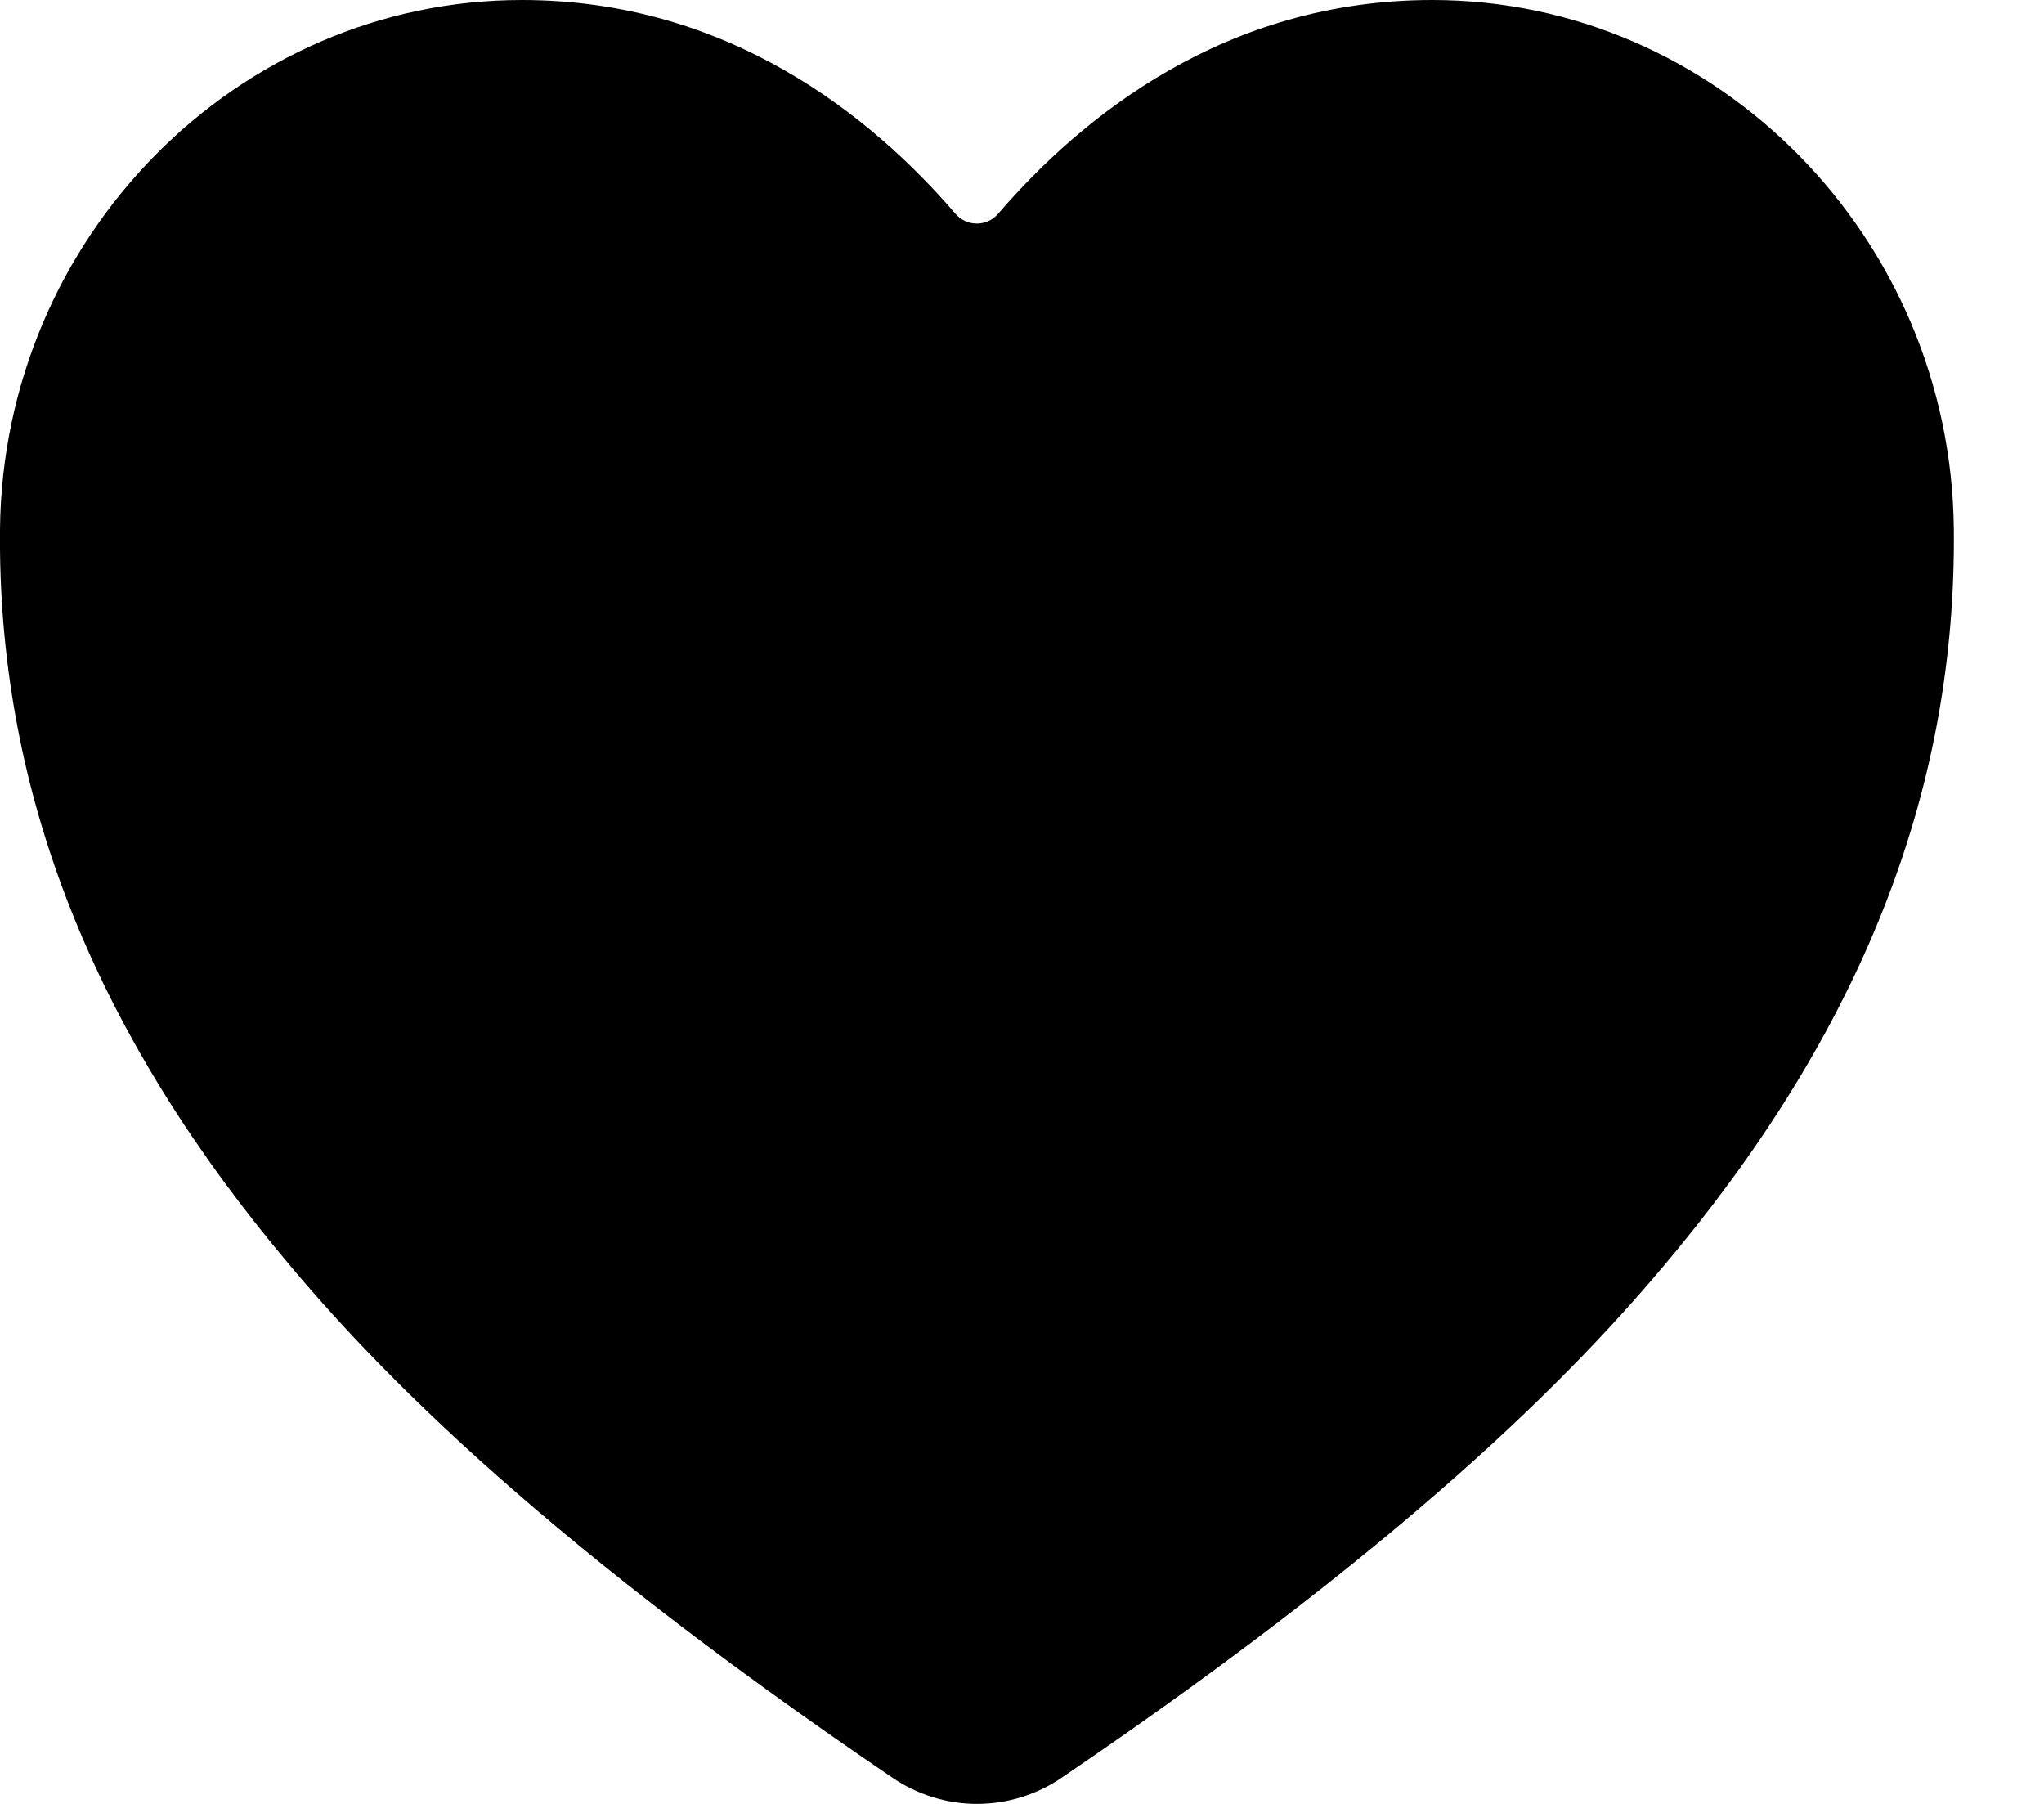
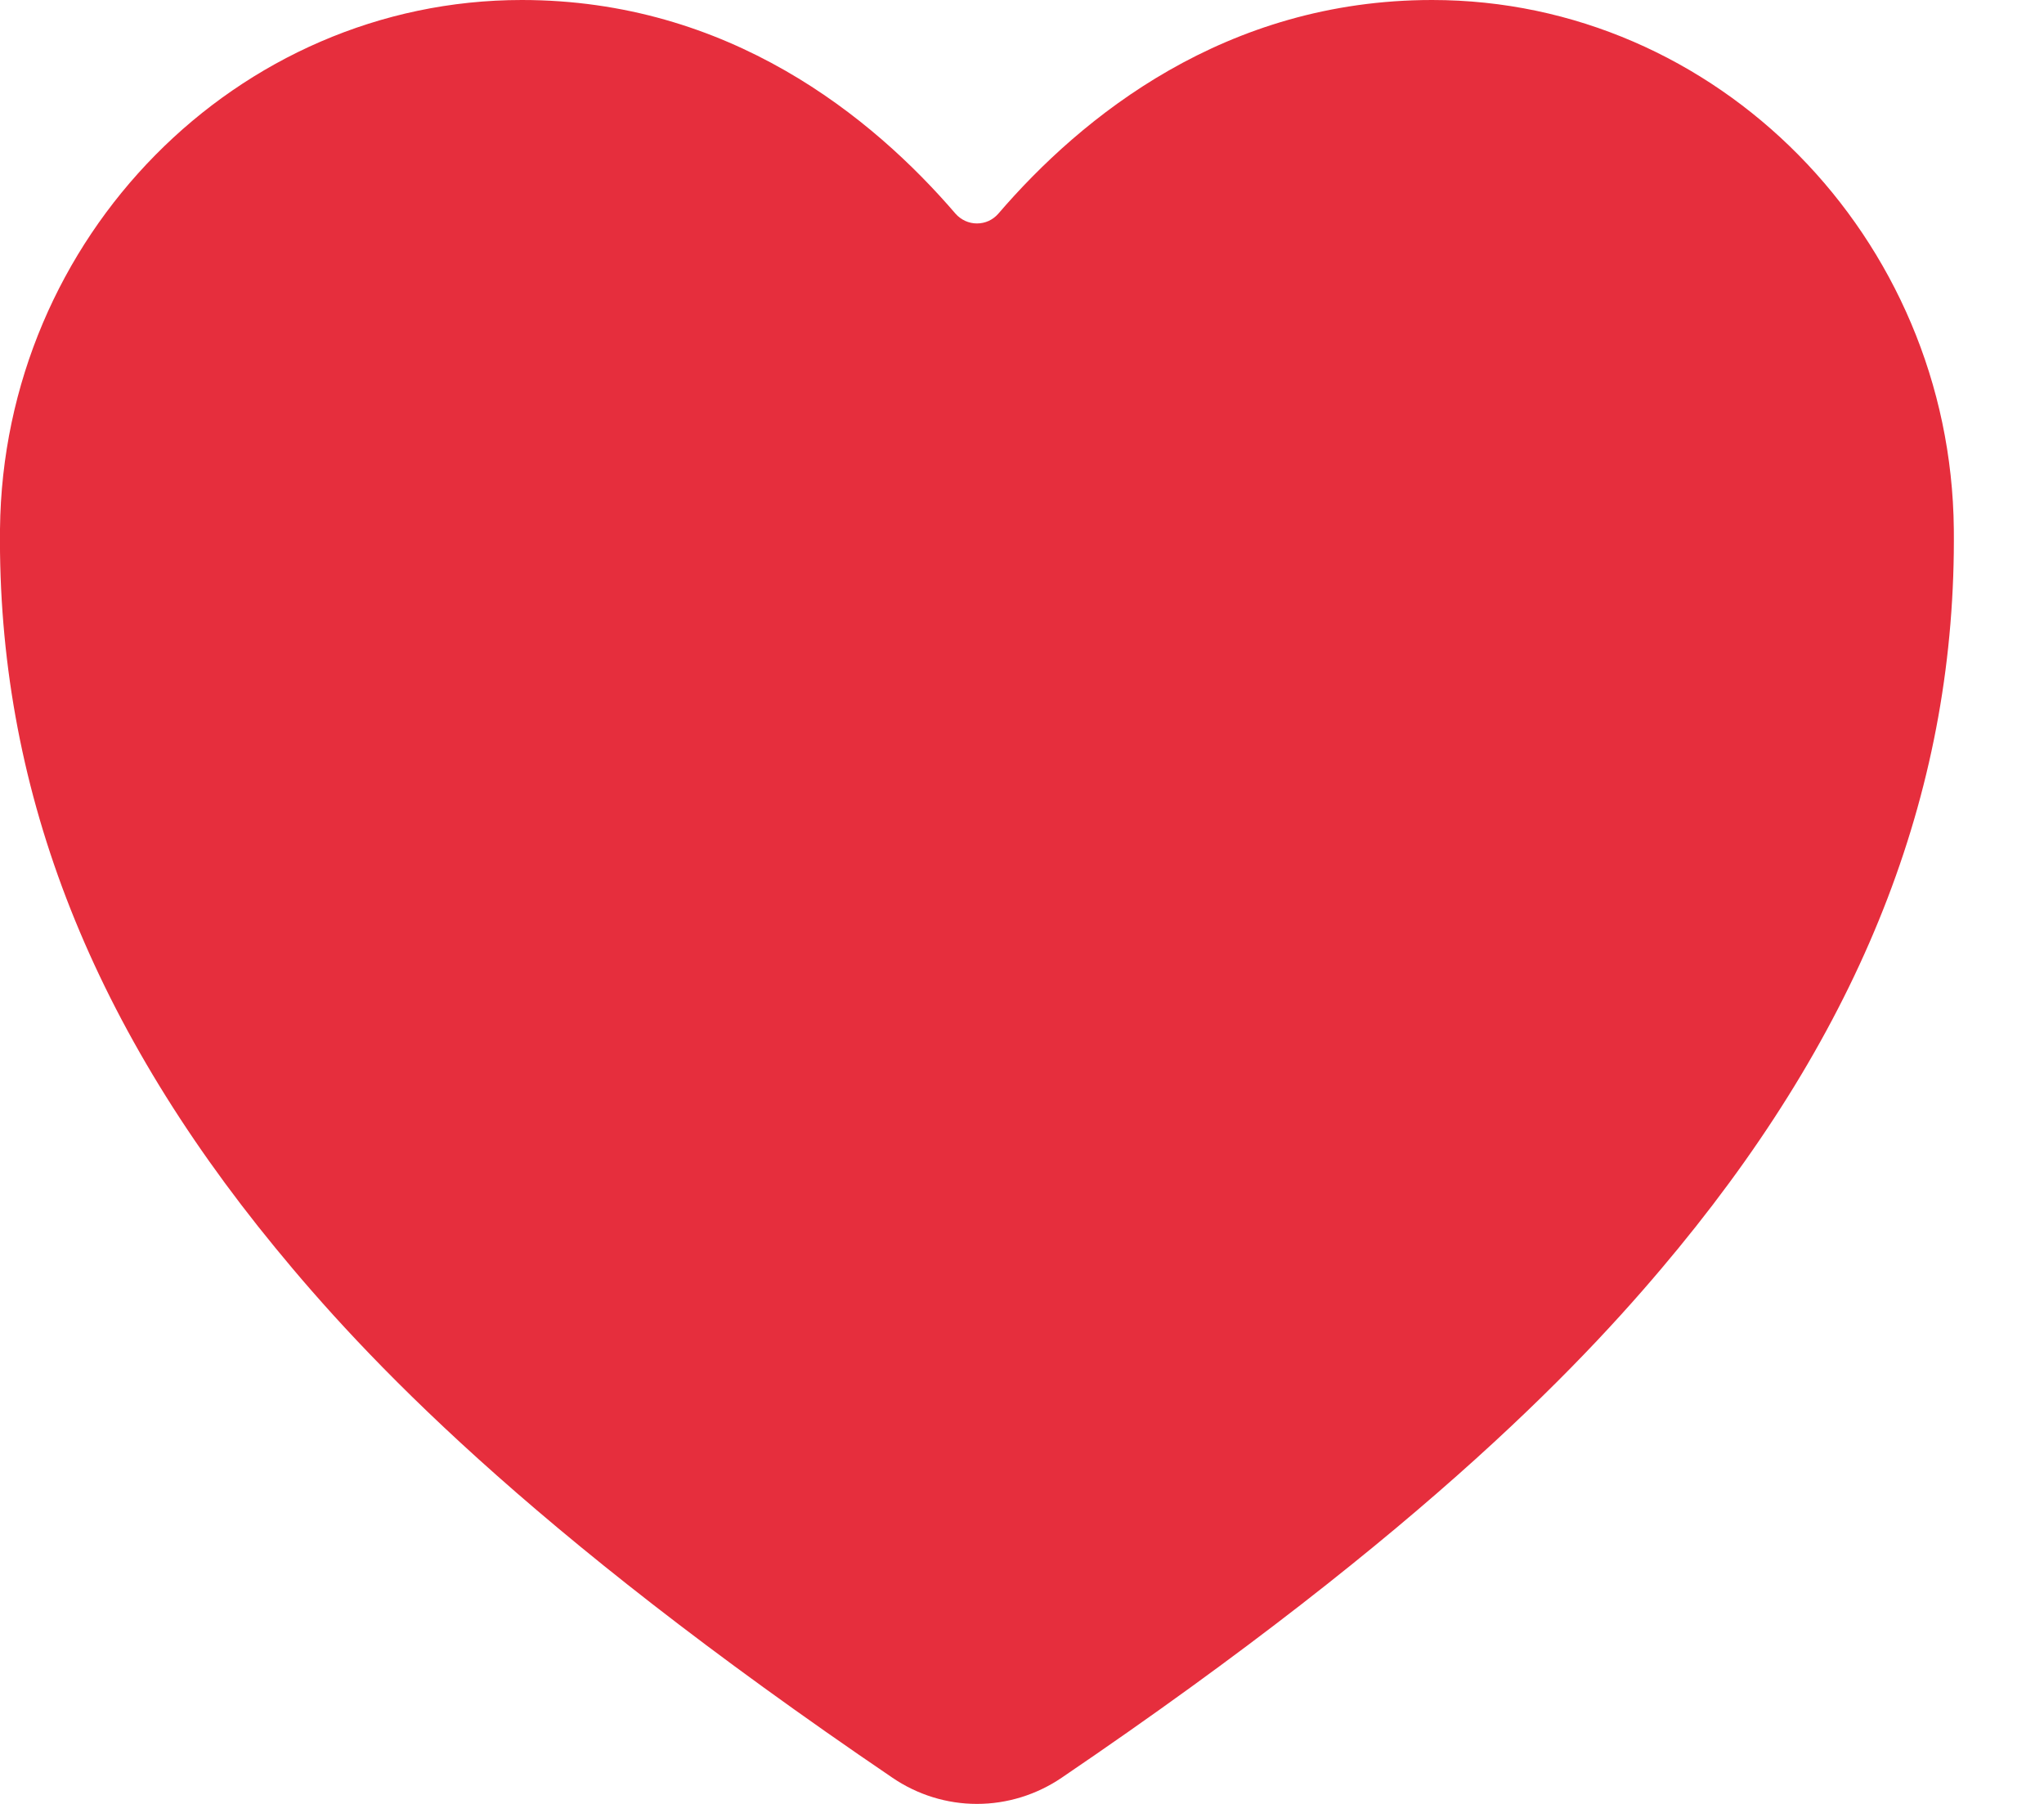
- <svg xmlns="http://www.w3.org/2000/svg" width="17" height="15" fill="currentColor" viewBox="0 0 17 15">
-   <path d="M8.125 15a1.25 1.25 0 0 1-.703-.218c-3.07-2.084-4.399-3.512-5.132-4.406C.727 8.472-.02 6.516 0 4.4.025 1.973 1.972 0 4.34 0c1.72 0 2.913.97 3.607 1.778a.234.234 0 0 0 .354 0C8.997.969 10.19 0 11.912 0c2.367 0 4.314 1.973 4.338 4.4.021 2.118-.727 4.073-2.289 5.977-.733.893-2.063 2.322-5.132 4.406a1.25 1.25 0 0 1-.704.217Z" />
+ <svg xmlns="http://www.w3.org/2000/svg" width="17" height="15" viewBox="0 0 17 15" fill="none">
+   <path d="M8.125 15C7.875 15 7.63 14.924 7.422 14.782C4.352 12.698 3.023 11.27 2.29 10.376C0.727 8.472 -0.021 6.517 0 4.4C0.025 1.973 1.972 0 4.34 0C6.061 0 7.254 0.97 7.948 1.778C7.97 1.803 7.998 1.823 8.028 1.837C8.059 1.851 8.092 1.858 8.125 1.858C8.159 1.858 8.192 1.851 8.223 1.837C8.253 1.823 8.28 1.803 8.302 1.778C8.997 0.969 10.19 0 11.911 0C14.279 0 16.226 1.973 16.25 4.4C16.271 6.518 15.523 8.473 13.961 10.377C13.228 11.27 11.899 12.699 8.829 14.783C8.621 14.924 8.376 15 8.125 15Z" fill="#E62E3D" style="fill:#E62E3D;fill:color(display-p3 0.9 0.18 0.24);fill-opacity:1;" />
</svg>
